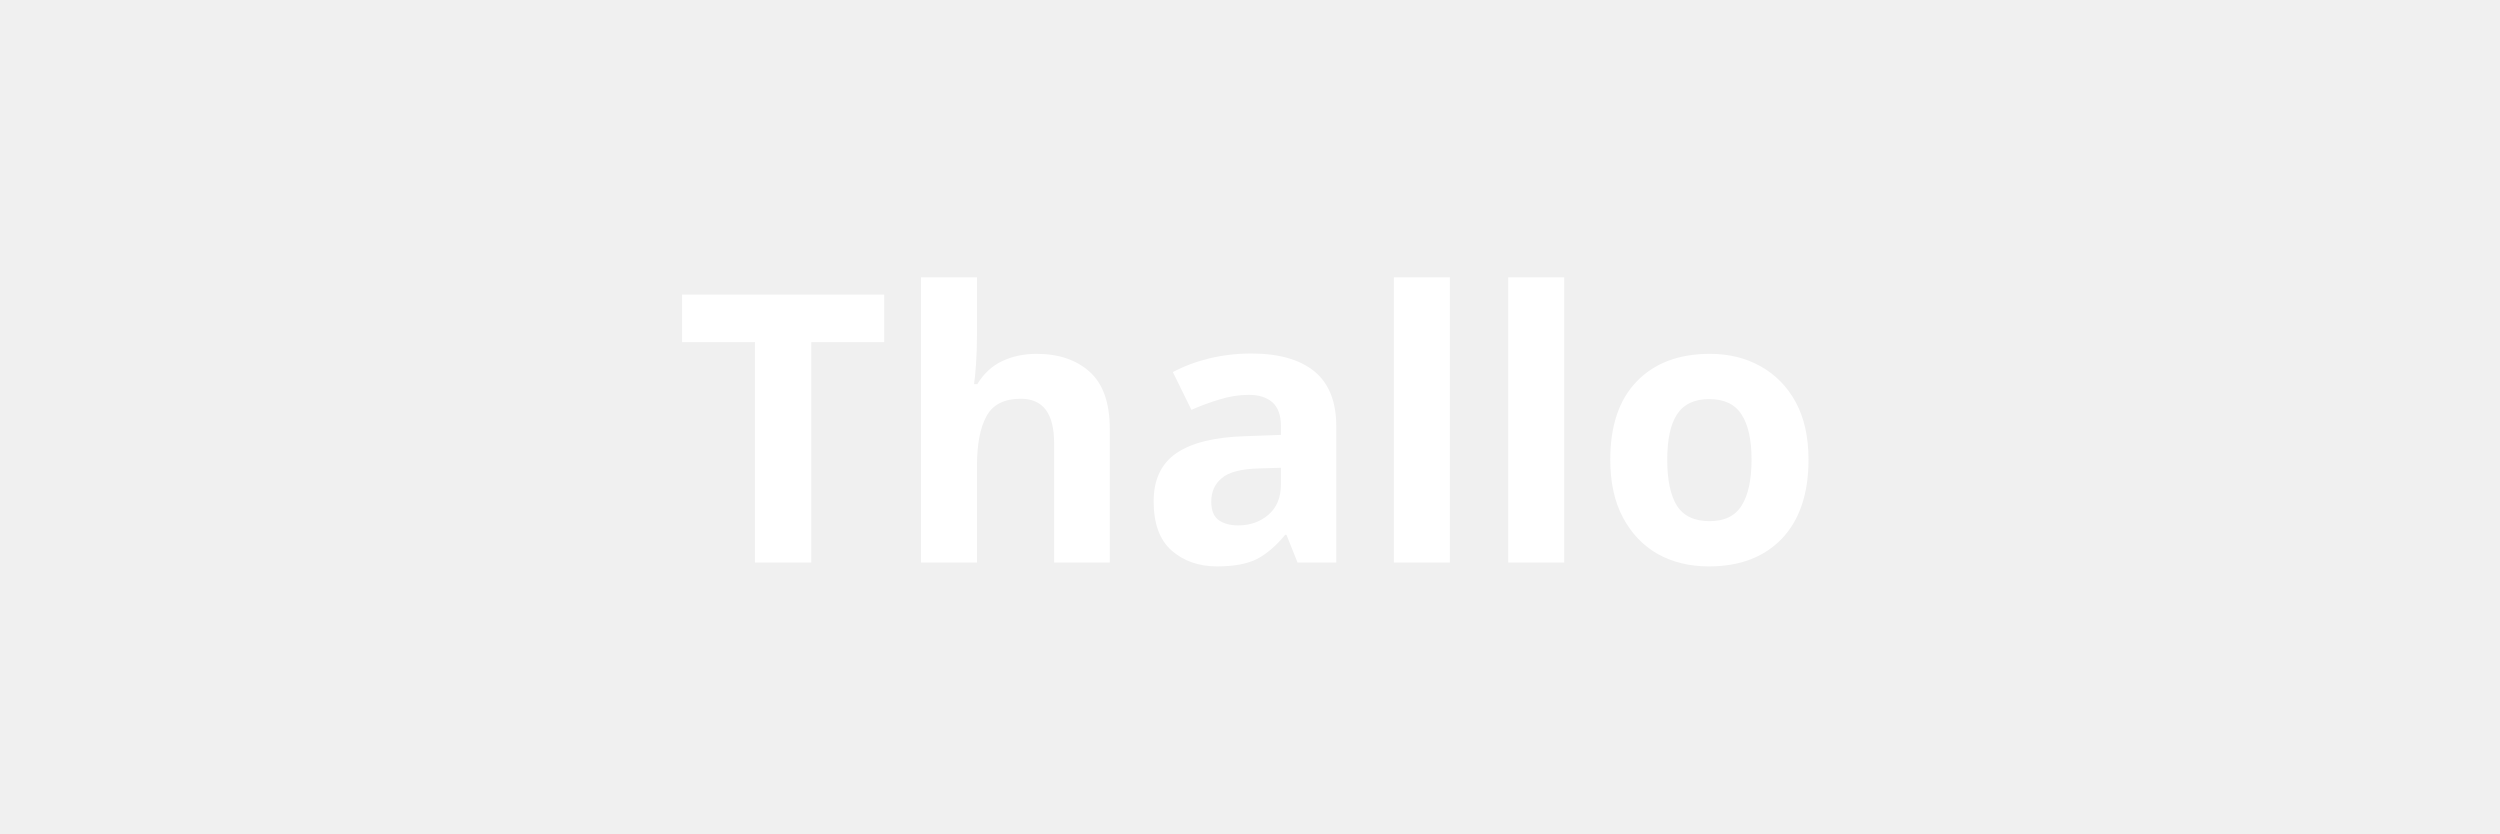
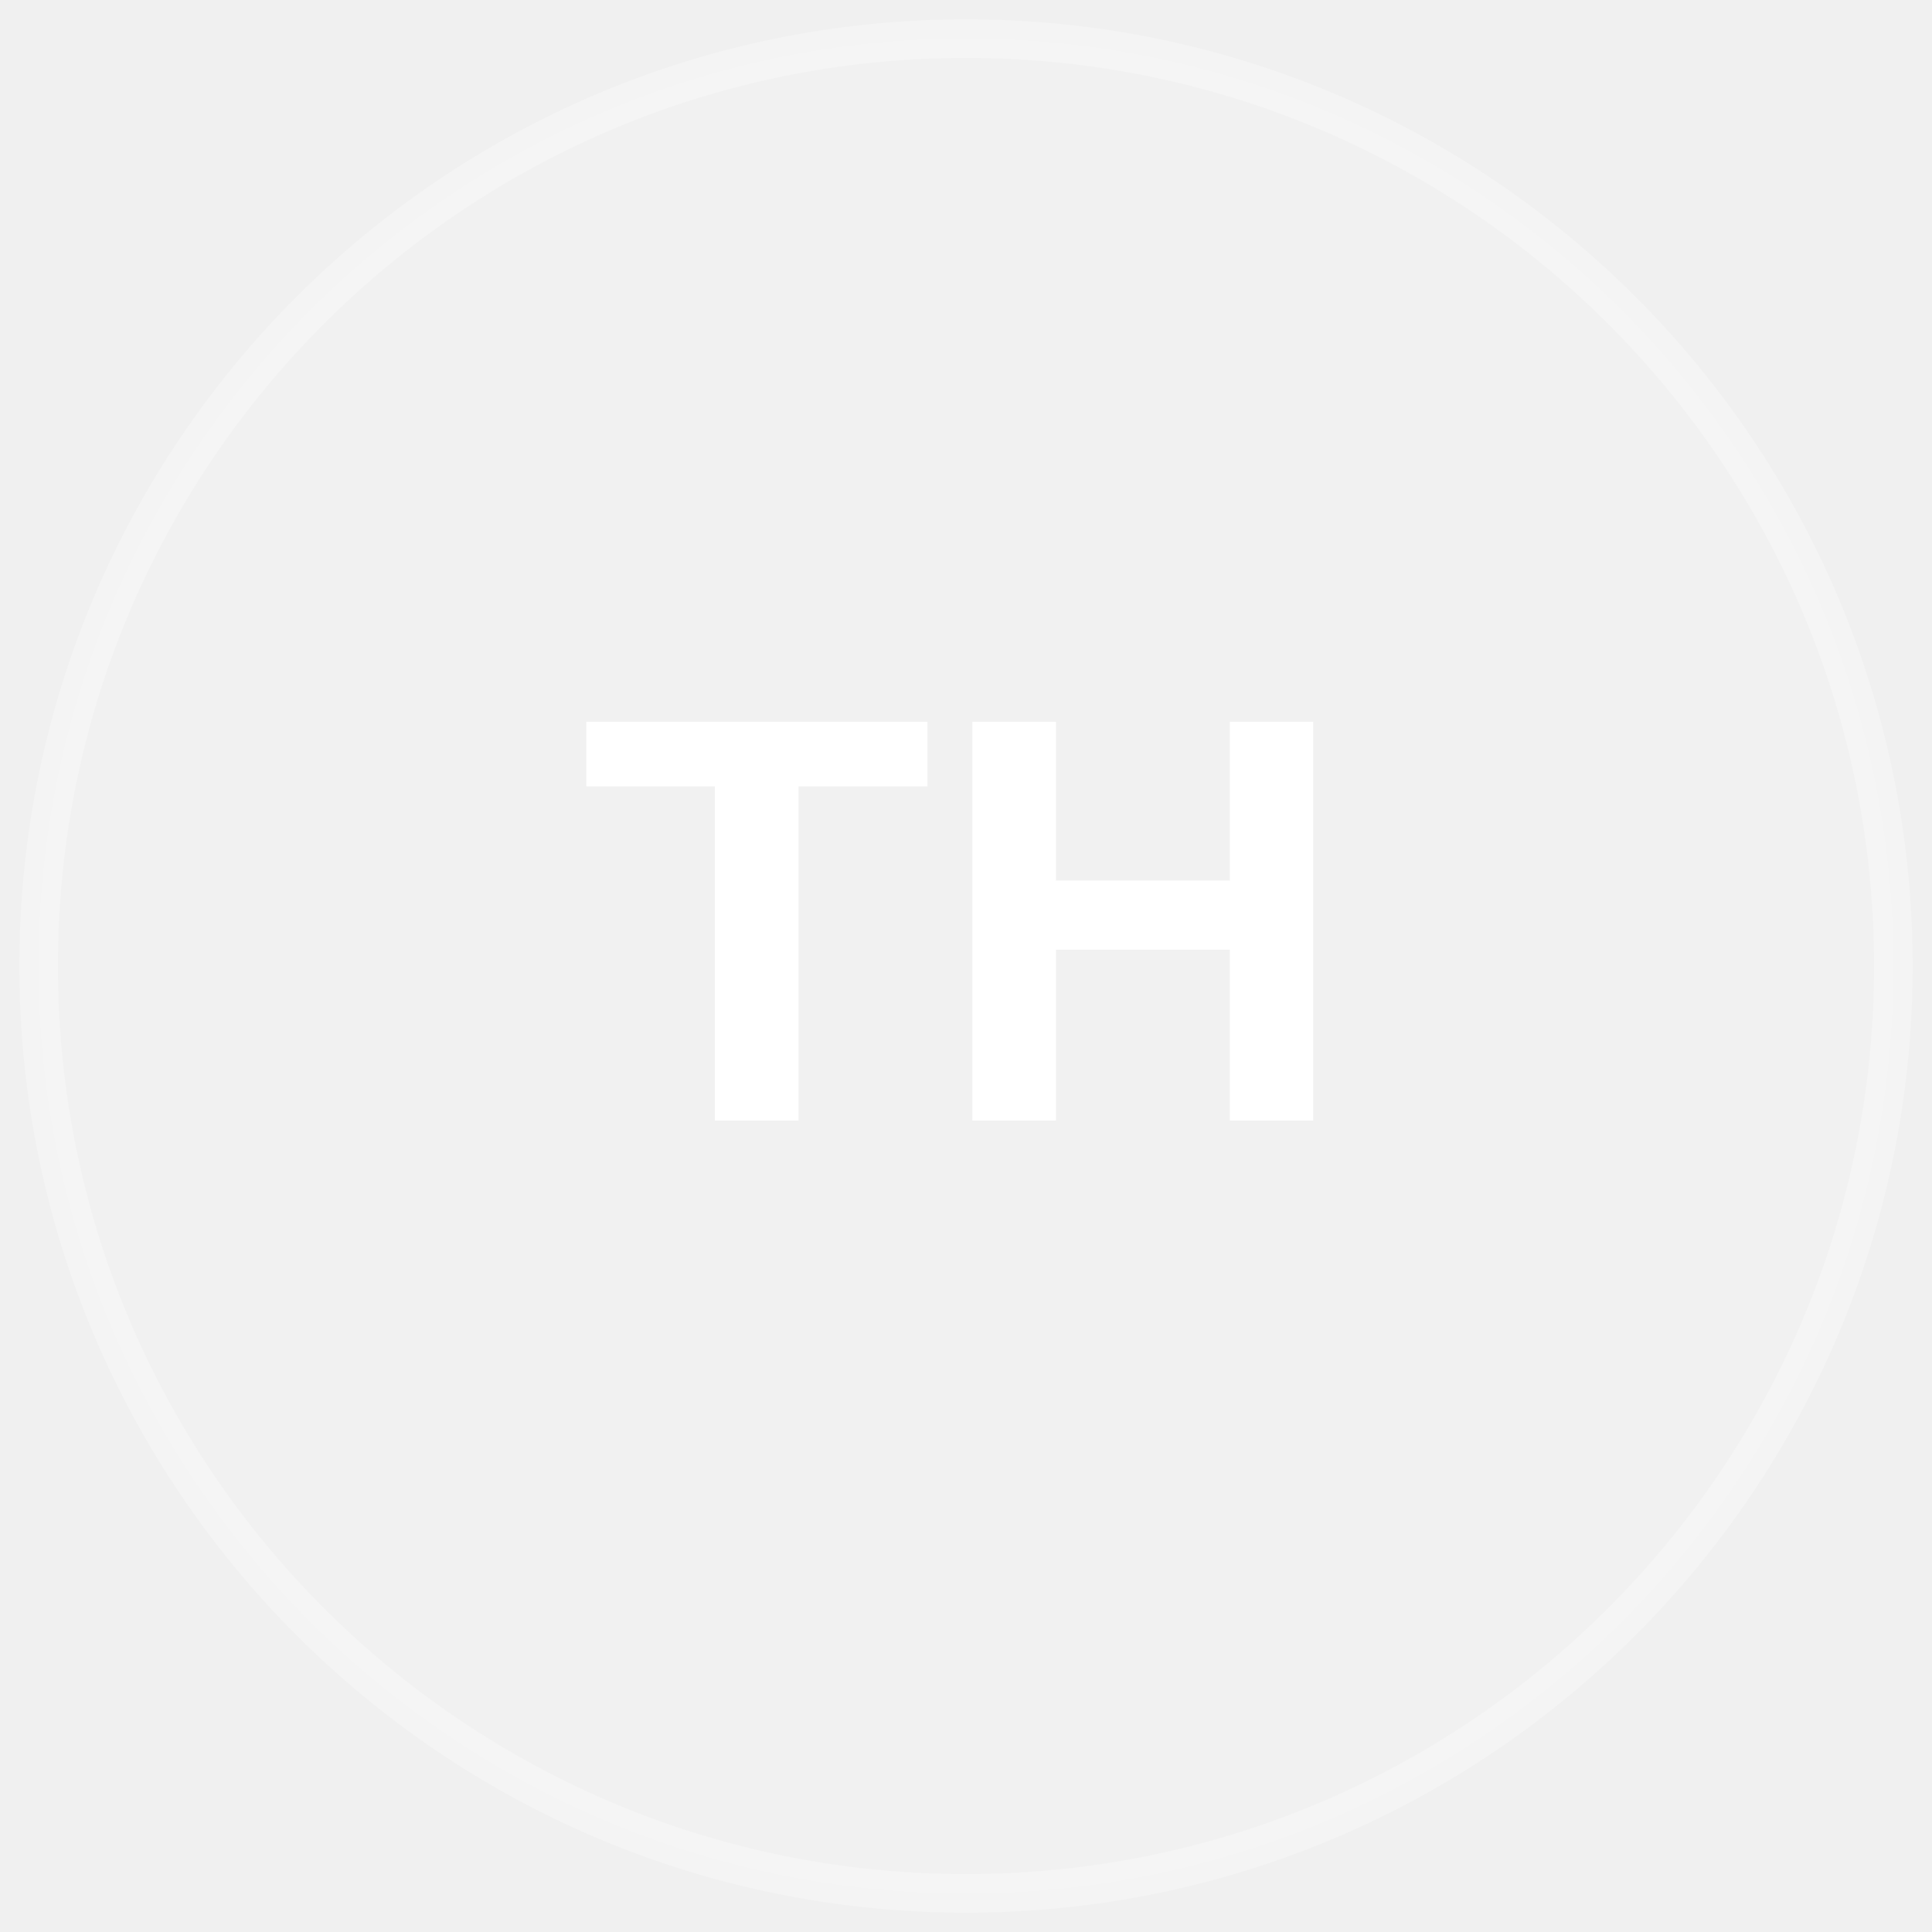
- <svg xmlns="http://www.w3.org/2000/svg" viewBox="0 0 120 40">
-   <text x="60" y="27" text-anchor="middle" font-family="Space Grotesk,sans-serif" font-weight="700" font-size="18" fill="#ffffff">Thallo</text>
+ <svg xmlns="http://www.w3.org/2000/svg" viewBox="0 0 100 100">
+   <circle cx="50" cy="50" r="48" fill="rgba(255,255,255,0.1)" stroke="rgba(255,255,255,0.25)" stroke-width="2" />
+   <text x="50" y="58" text-anchor="middle" font-family="Space Grotesk,Arial,sans-serif" font-weight="700" font-size="30" fill="#ffffff">TH</text>
</svg>
